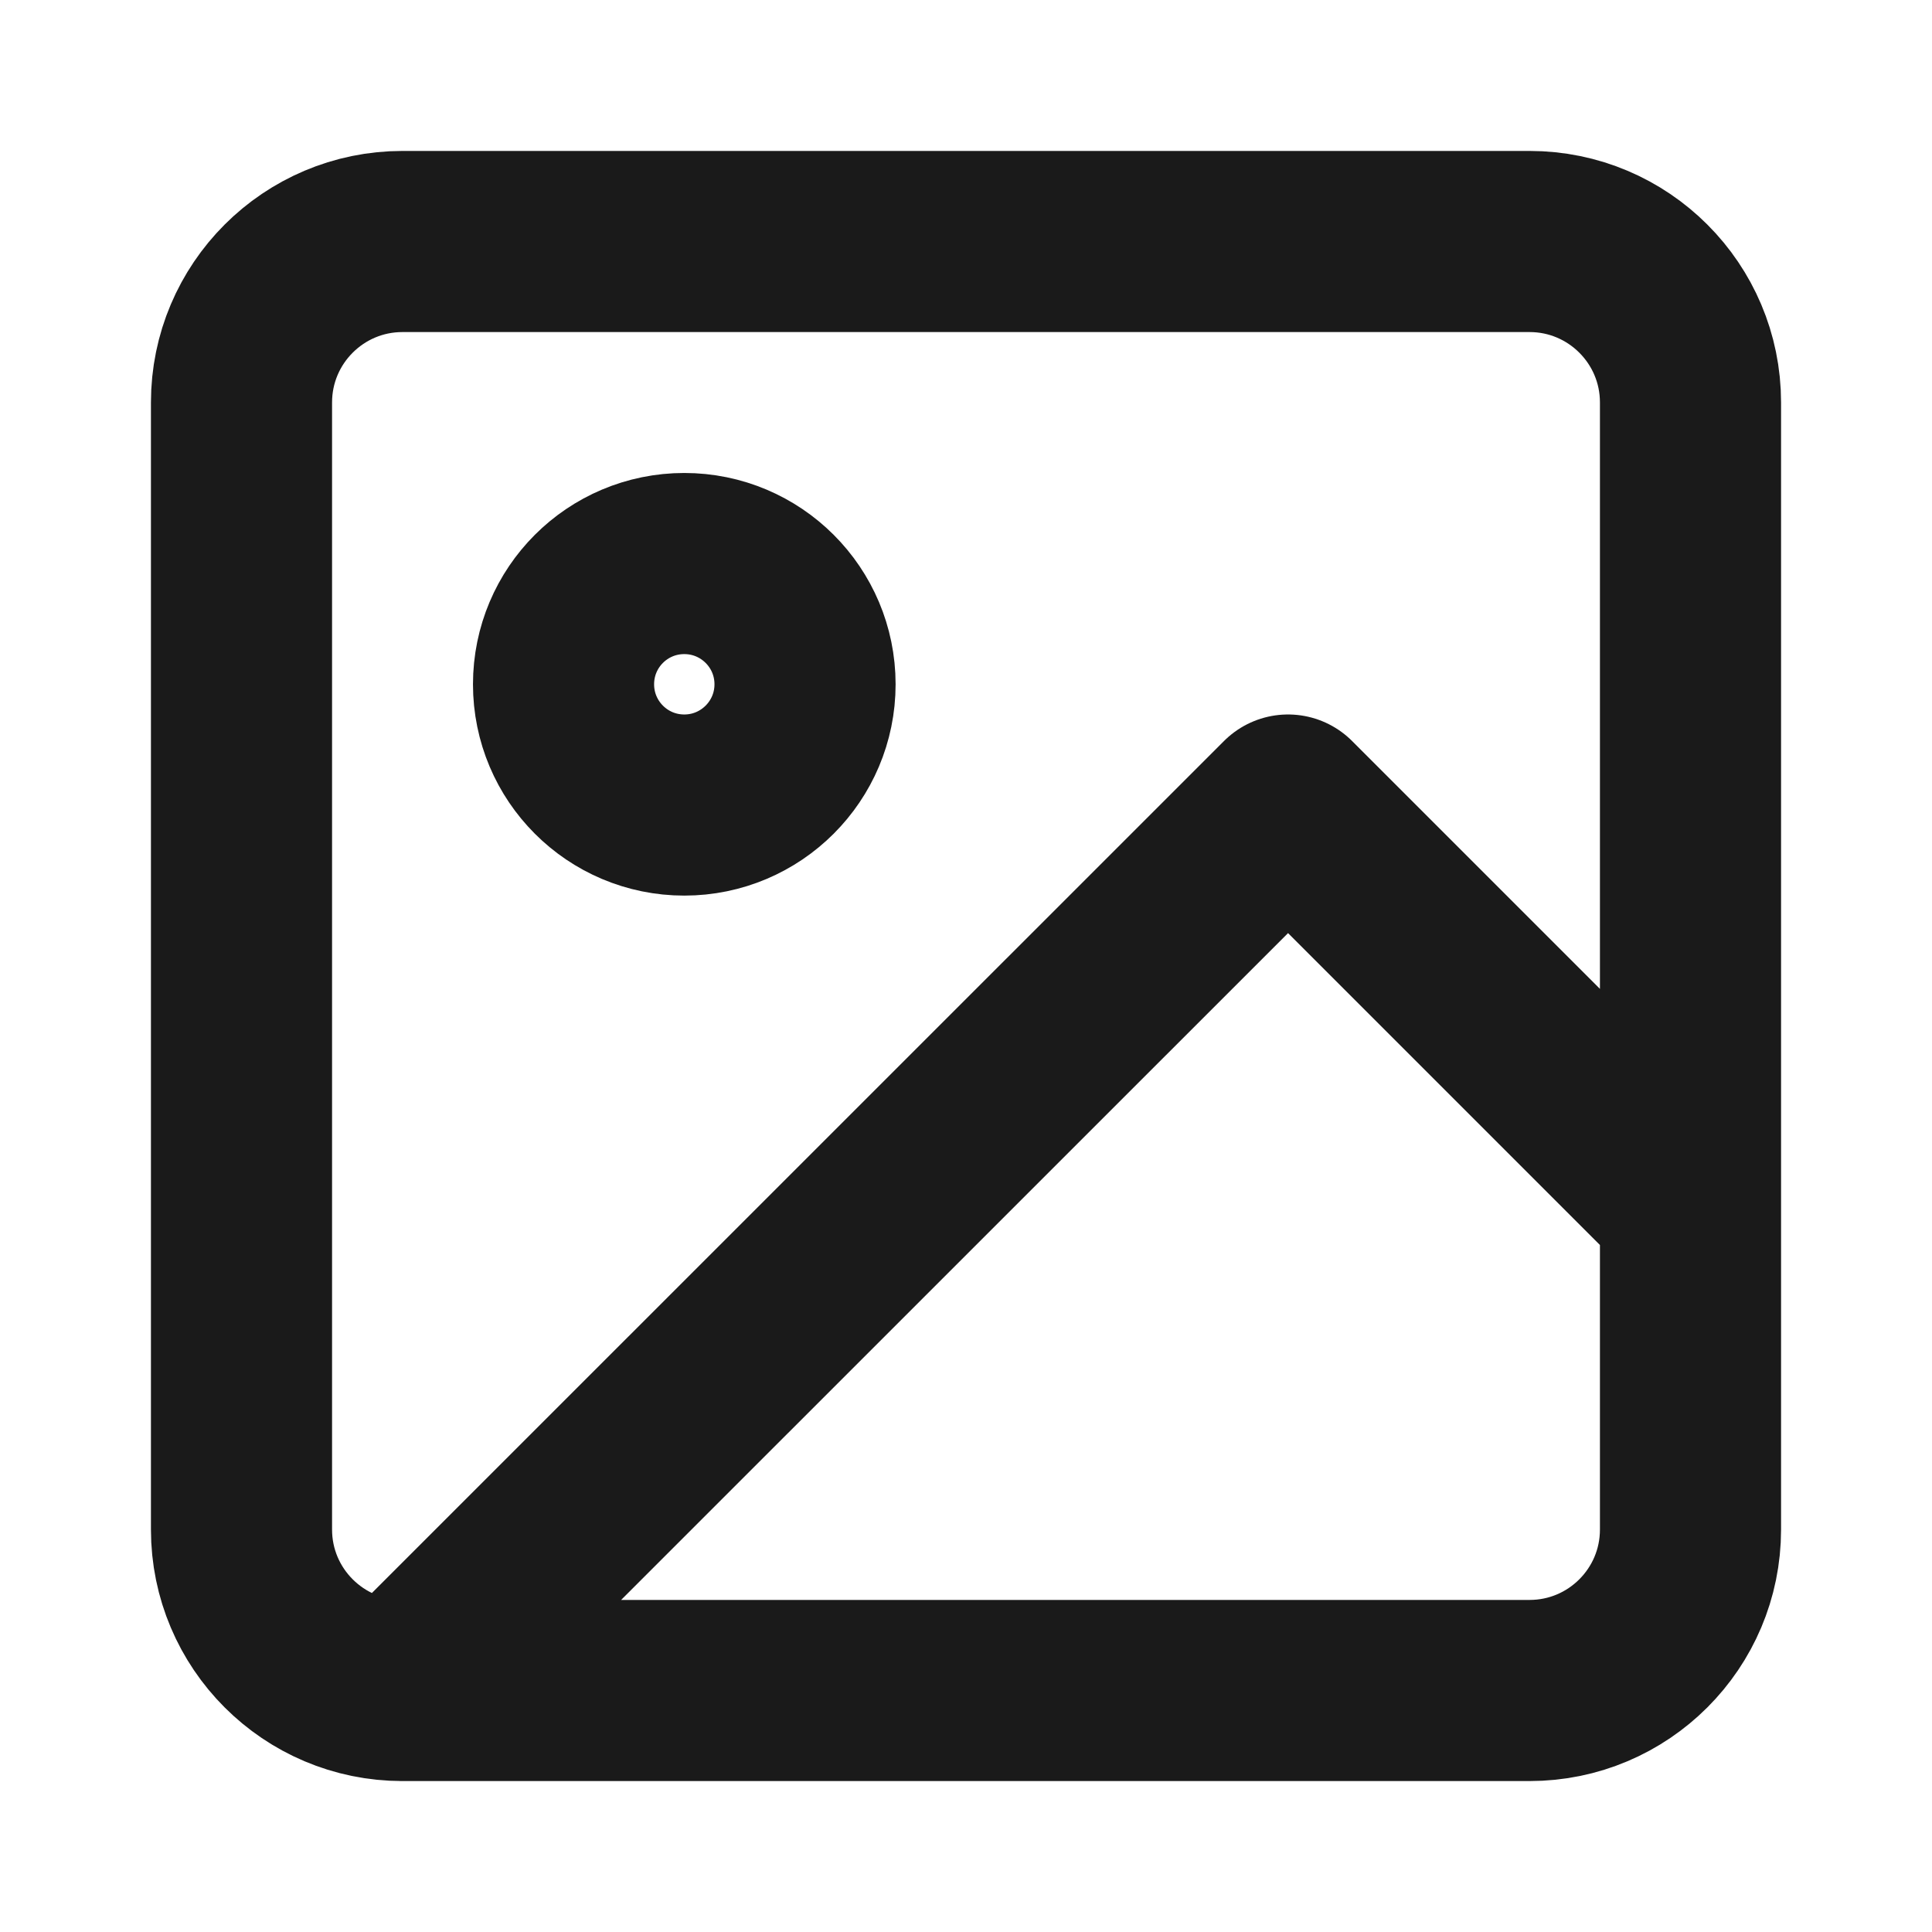
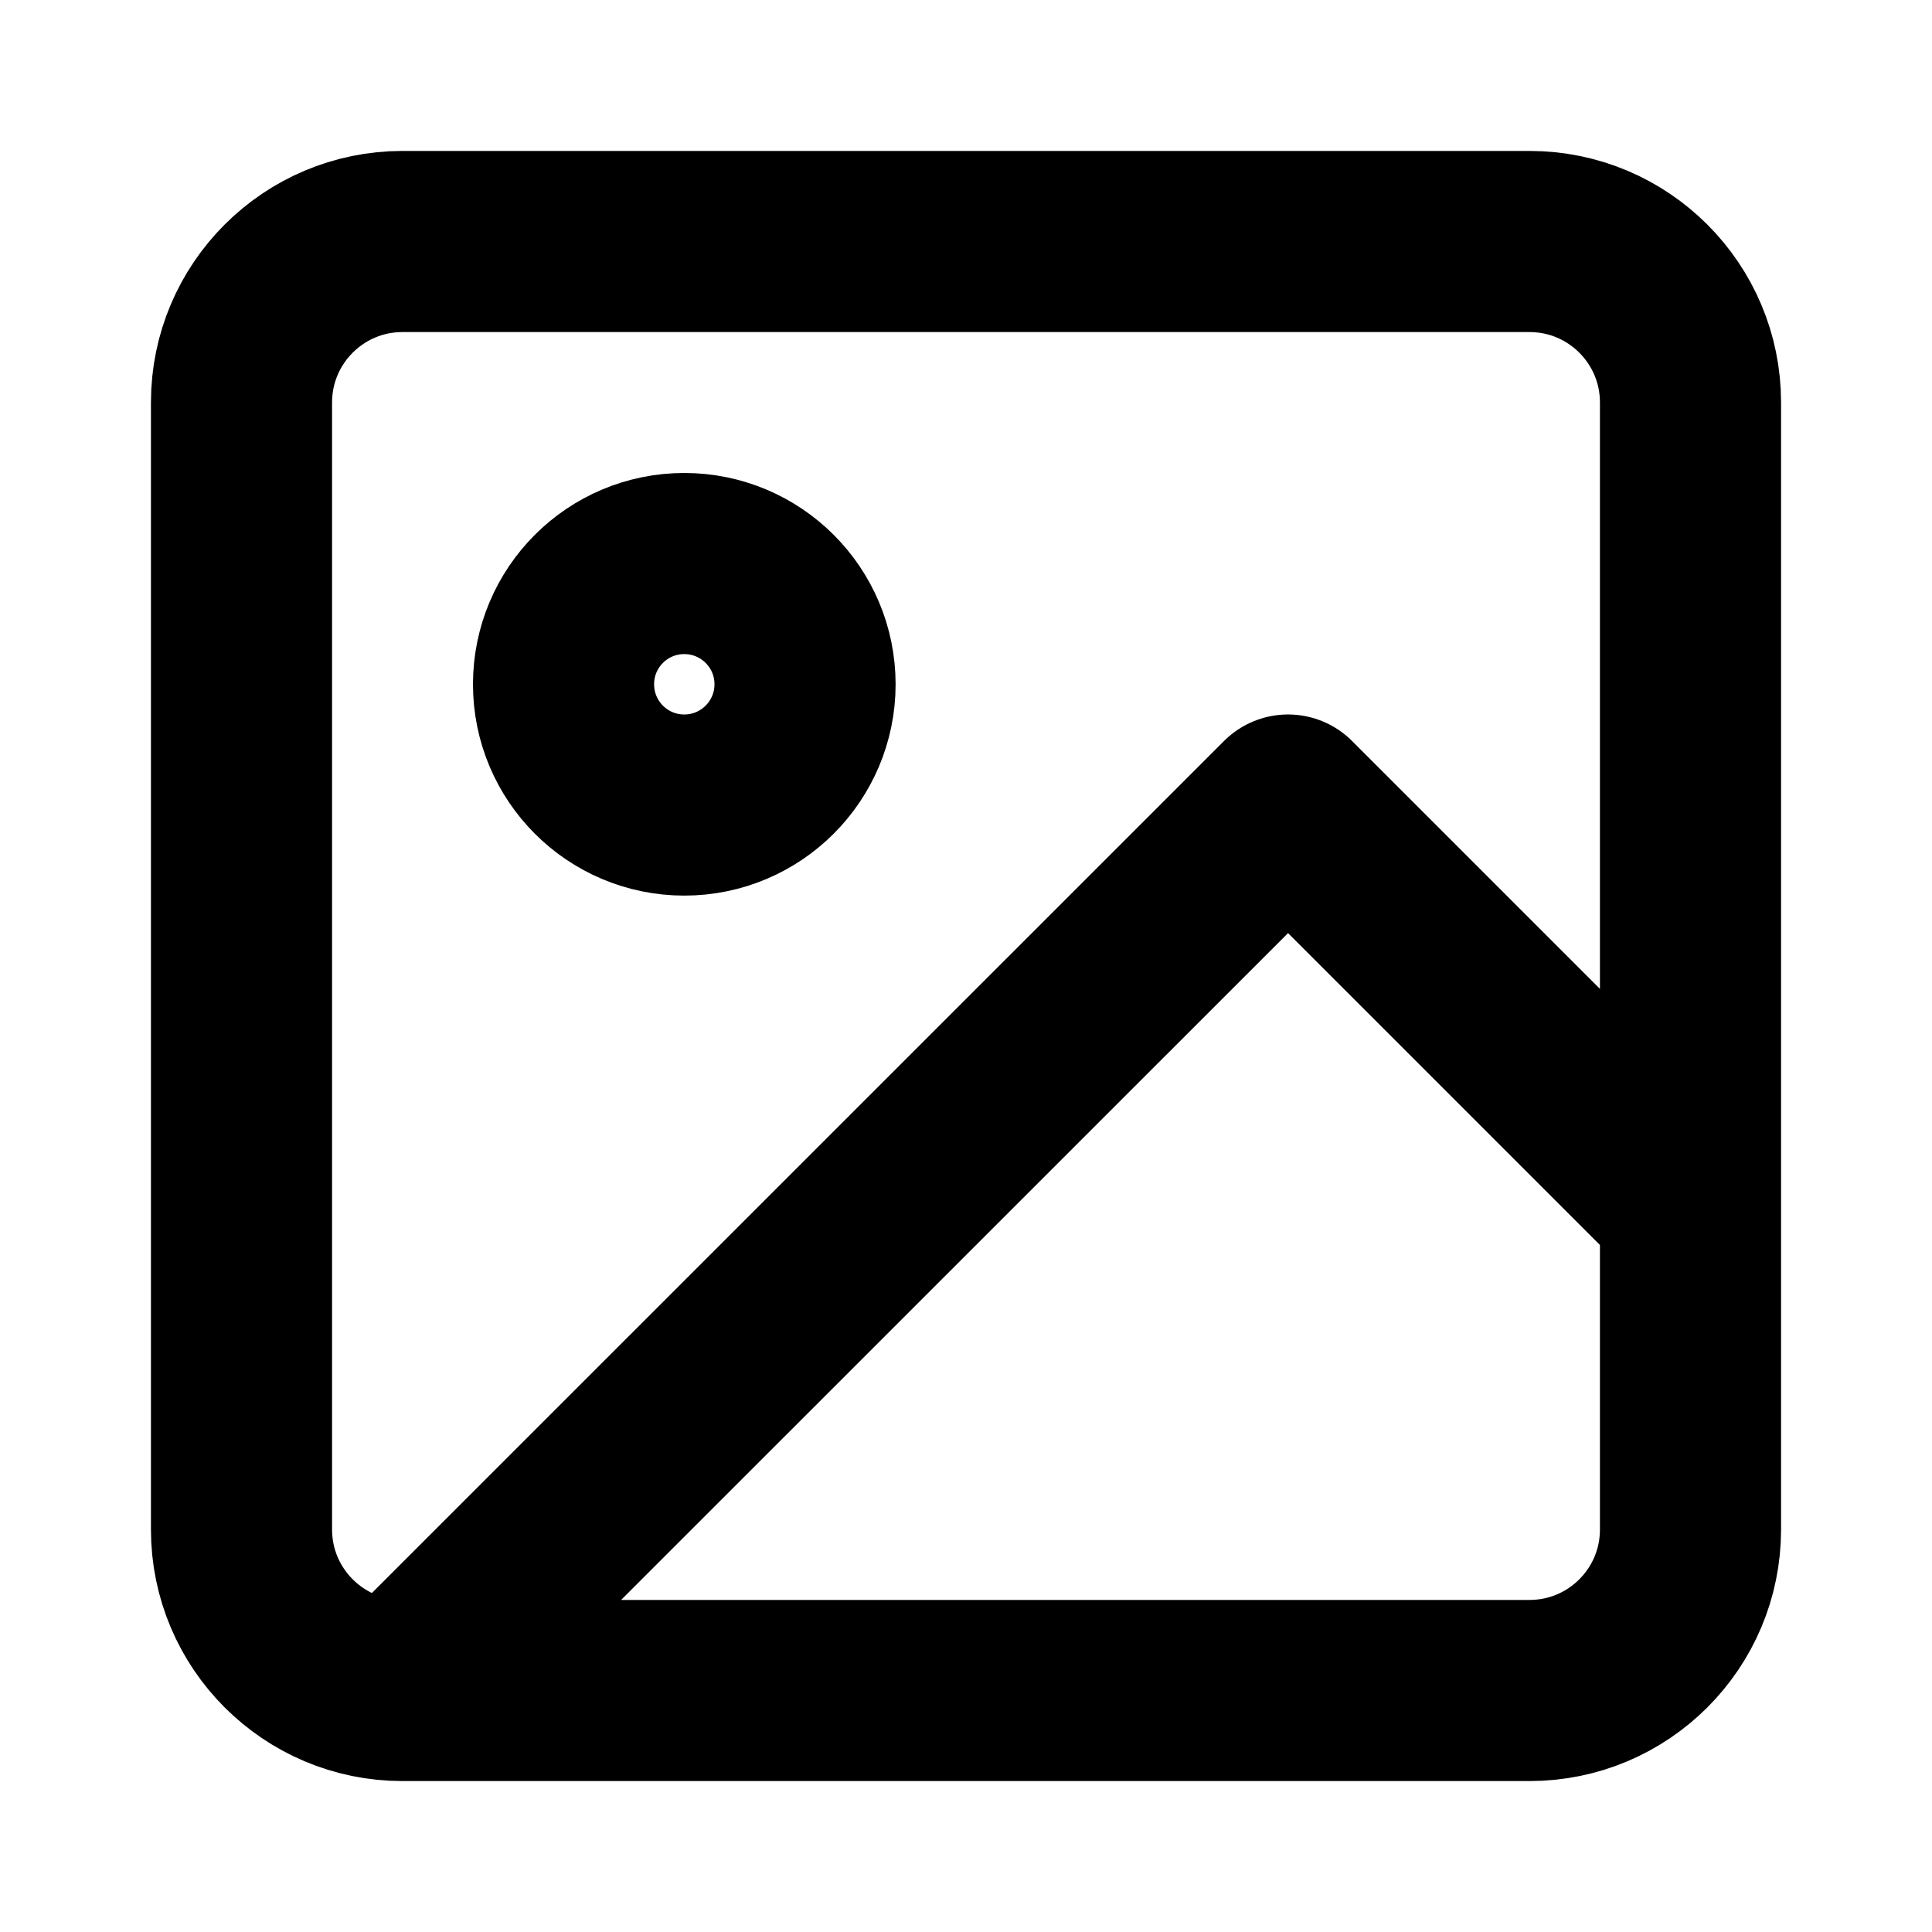
<svg xmlns="http://www.w3.org/2000/svg" width="16" height="16" viewBox="0 0 16 16" fill="none">
-   <path d="M3.333 14H12.667C13.403 14 14 13.403 14 12.667V3.333C14 2.597 13.403 2 12.667 2H3.333C2.597 2 2 2.597 2 3.333V12.667C2 13.403 2.597 14 3.333 14ZM3.333 14L10.667 6.667L14 10M6.667 5.667C6.667 6.219 6.219 6.667 5.667 6.667C5.114 6.667 4.667 6.219 4.667 5.667C4.667 5.114 5.114 4.667 5.667 4.667C6.219 4.667 6.667 5.114 6.667 5.667Z" stroke="#1A1A1A" stroke-width="1.5" stroke-linecap="round" stroke-linejoin="round" />
+   <path d="M3.333 14H12.667C13.403 14 14 13.403 14 12.667V3.333C14 2.597 13.403 2 12.667 2H3.333C2.597 2 2 2.597 2 3.333V12.667C2 13.403 2.597 14 3.333 14ZM3.333 14L10.667 6.667L14 10M6.667 5.667C6.667 6.219 6.219 6.667 5.667 6.667C5.114 6.667 4.667 6.219 4.667 5.667C4.667 5.114 5.114 4.667 5.667 4.667C6.219 4.667 6.667 5.114 6.667 5.667Z" stroke="currentColor" stroke-width="1.5" stroke-linecap="round" stroke-linejoin="round" />
</svg>
